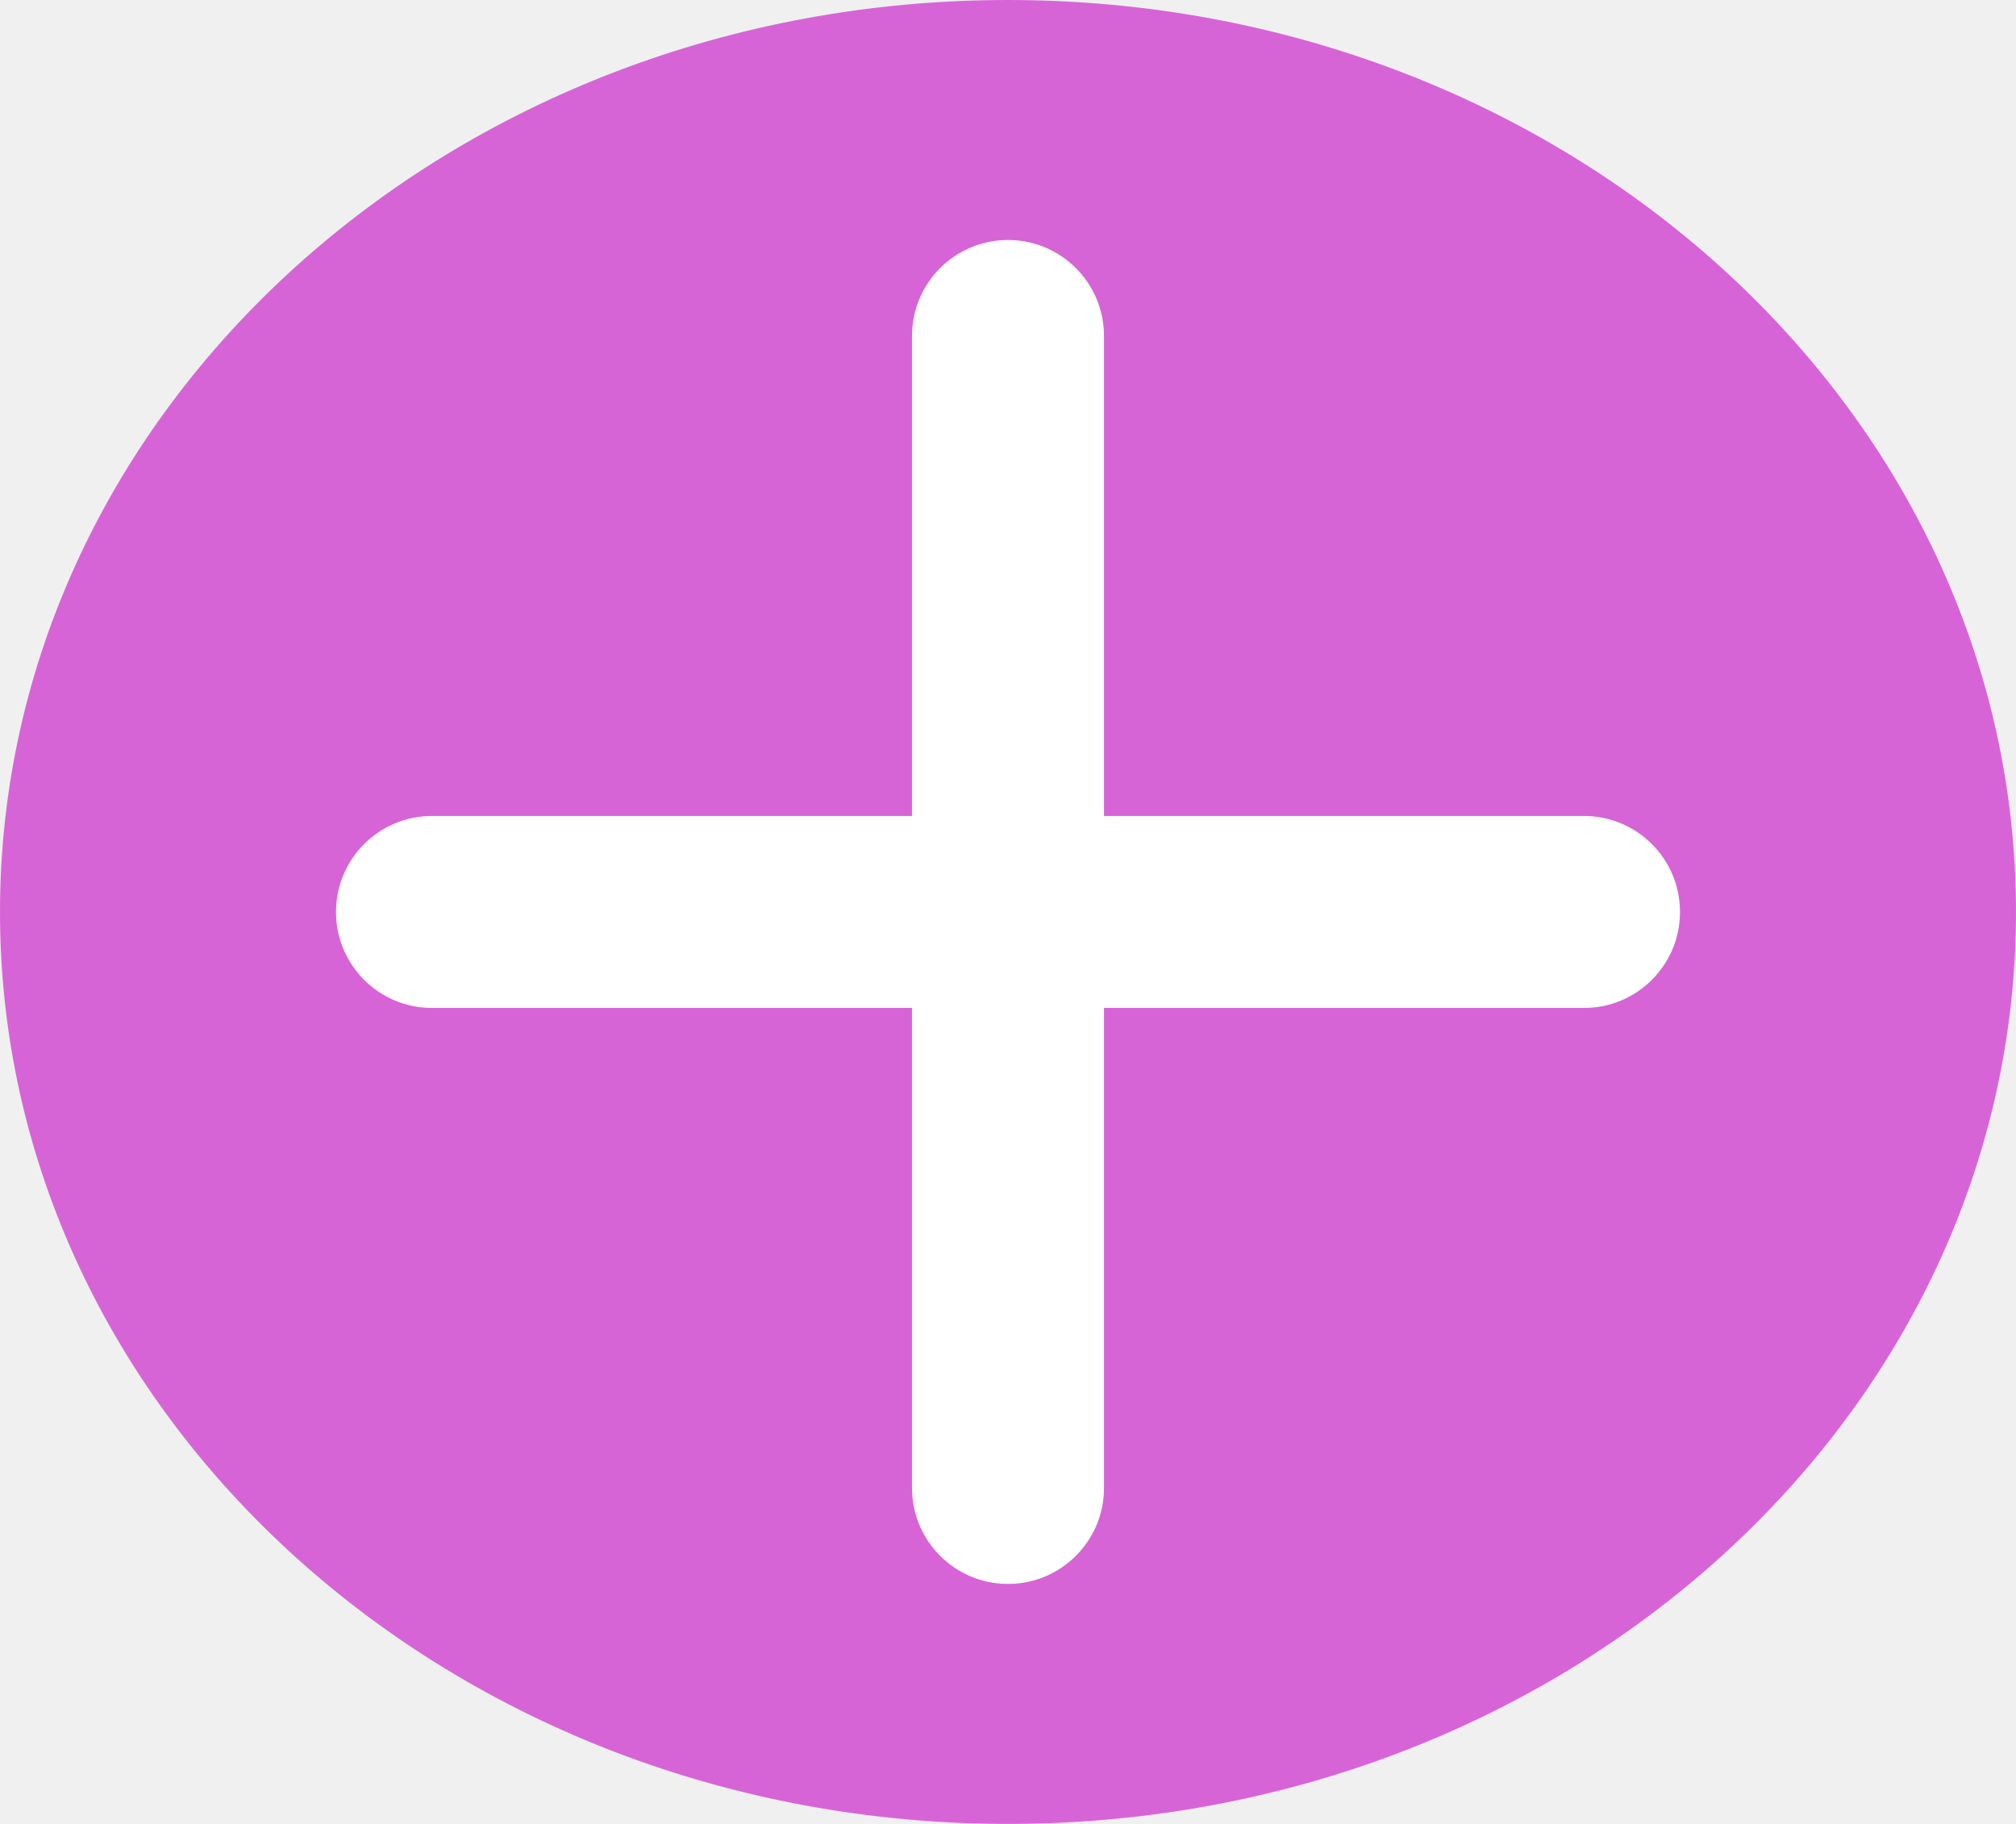
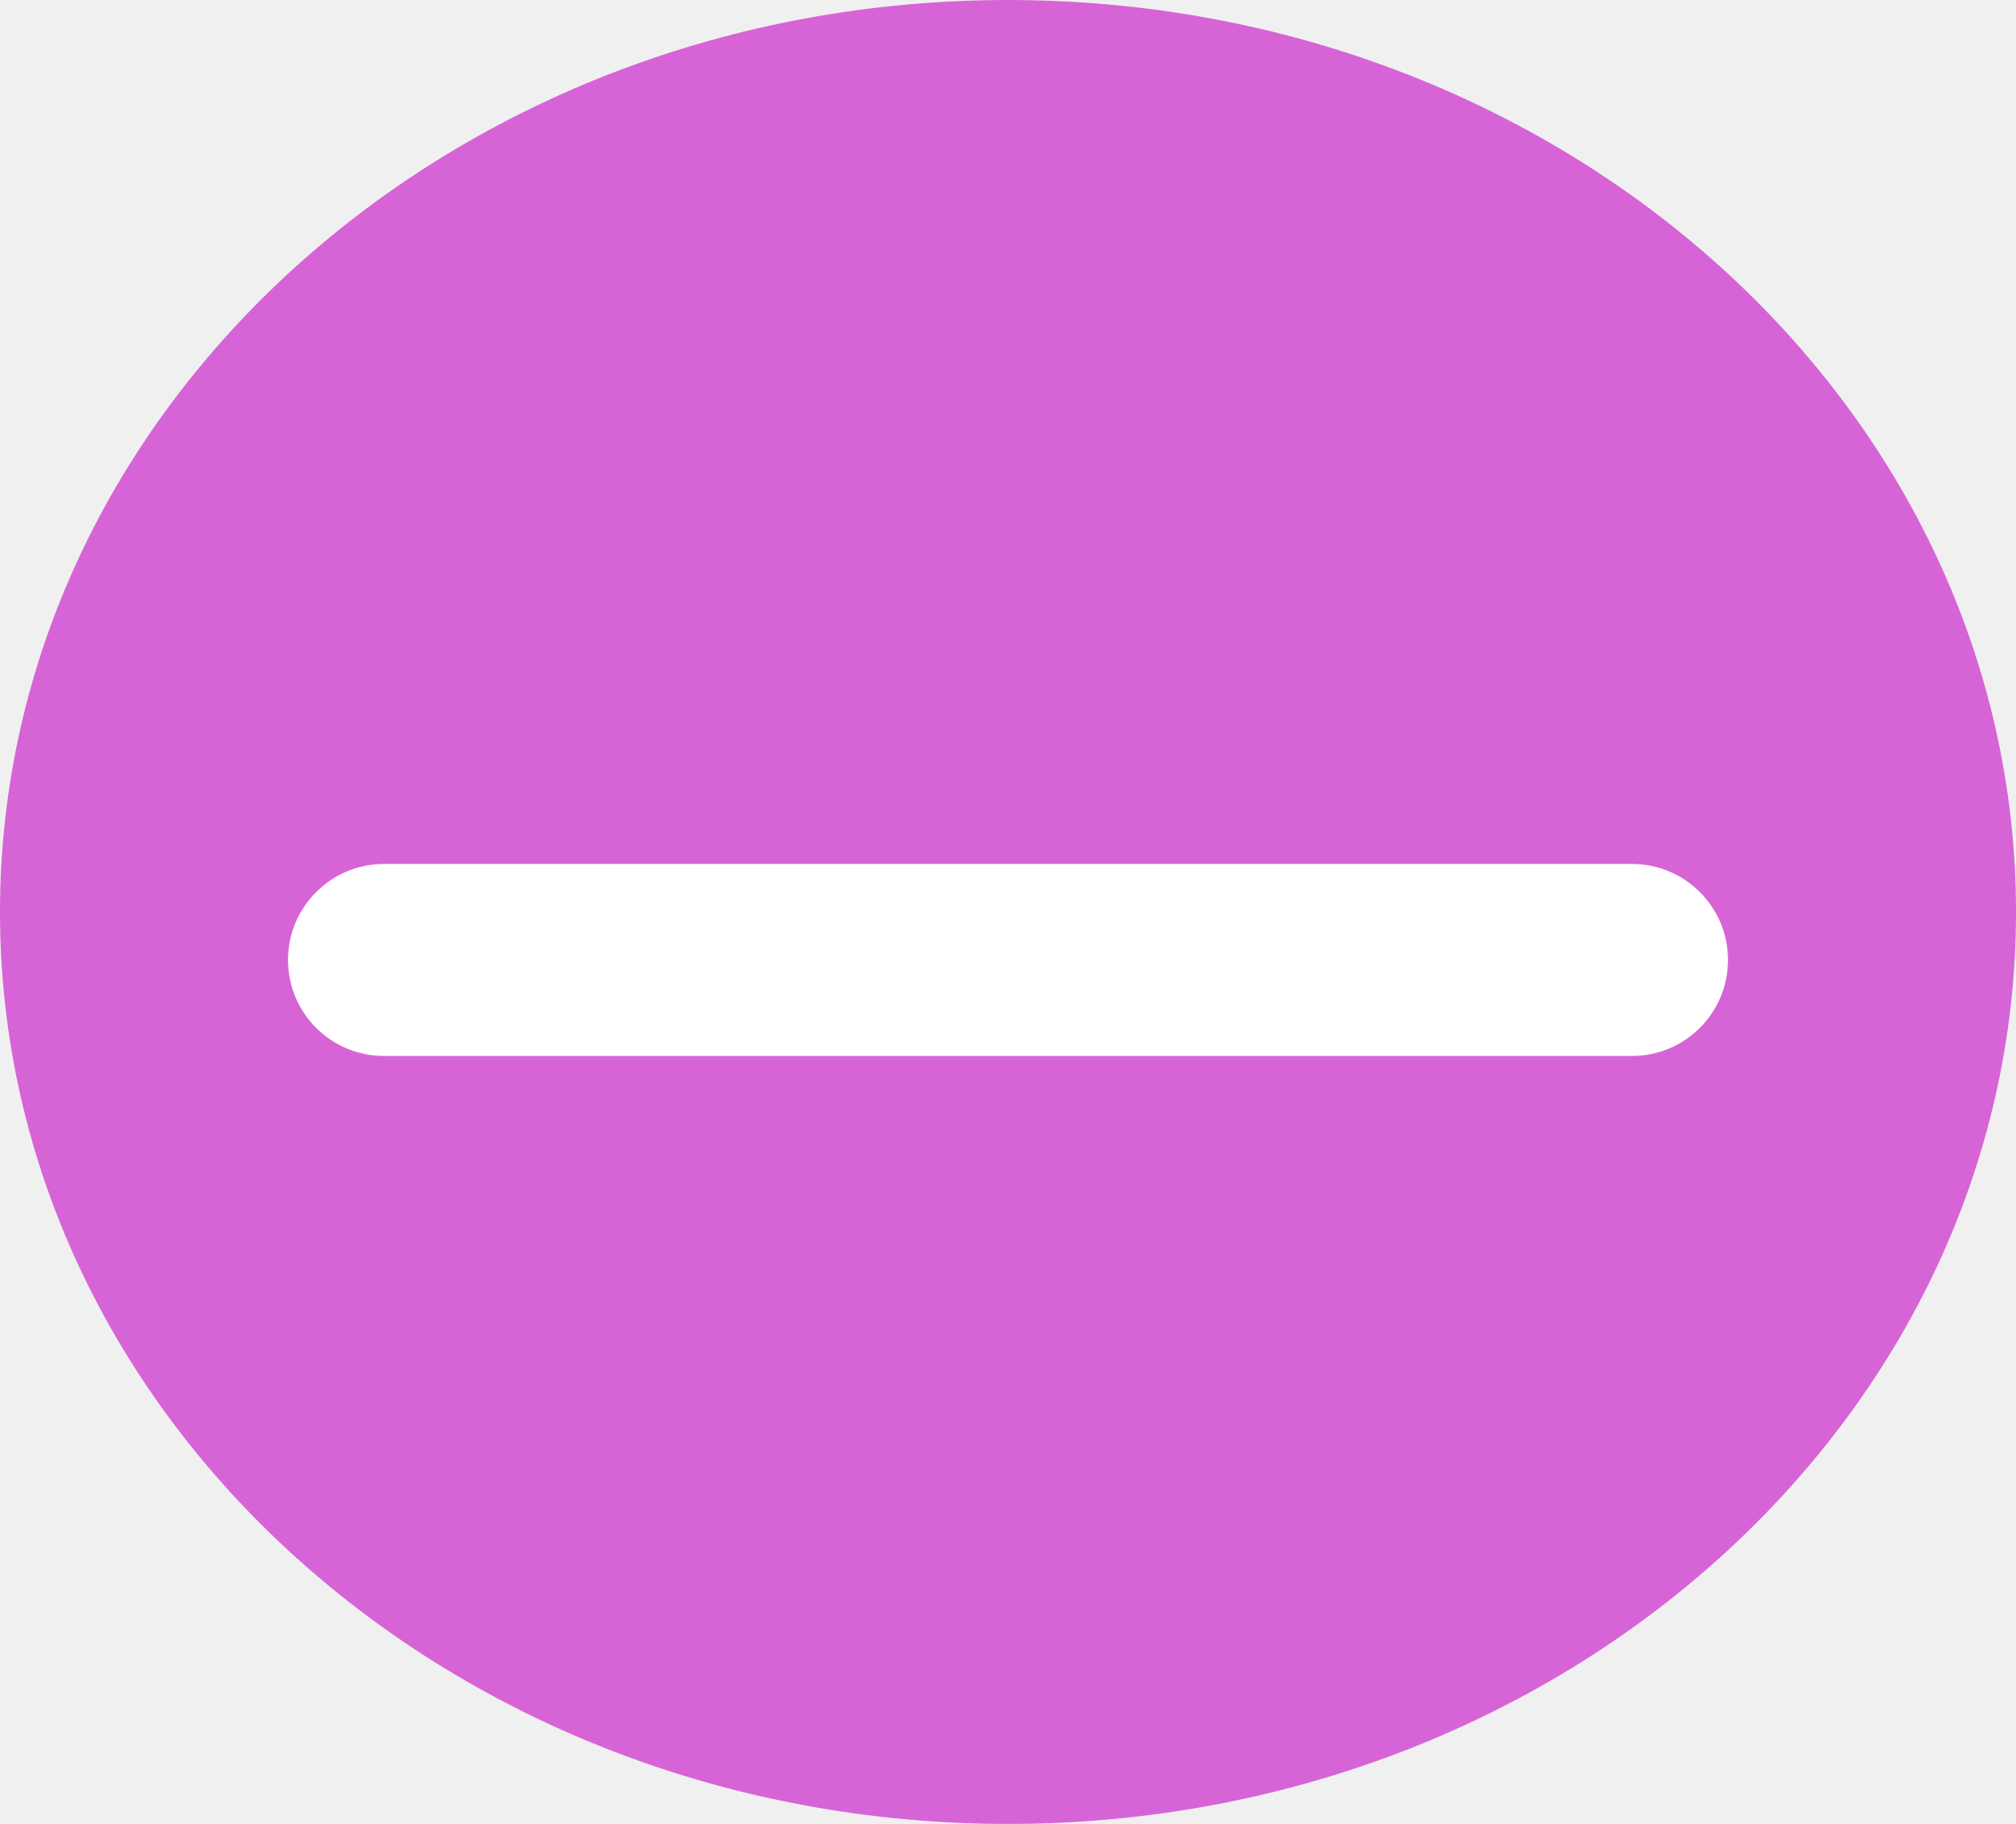
<svg xmlns="http://www.w3.org/2000/svg" width="21" height="19" viewBox="0 0 21 19" fill="none">
  <ellipse cx="10.5" cy="9.5" rx="10.5" ry="9.5" fill="#D764D7" />
-   <rect x="9.5" y="16.5" width="14" height="2" rx="1" transform="rotate(-90 9.5 16.5)" fill="white" />
-   <rect x="3.5" y="8.5" width="14" height="2" rx="1" fill="white" />
+   <rect x="3" y="9" width="15" height="2" rx="1" fill="white" />
</svg>
